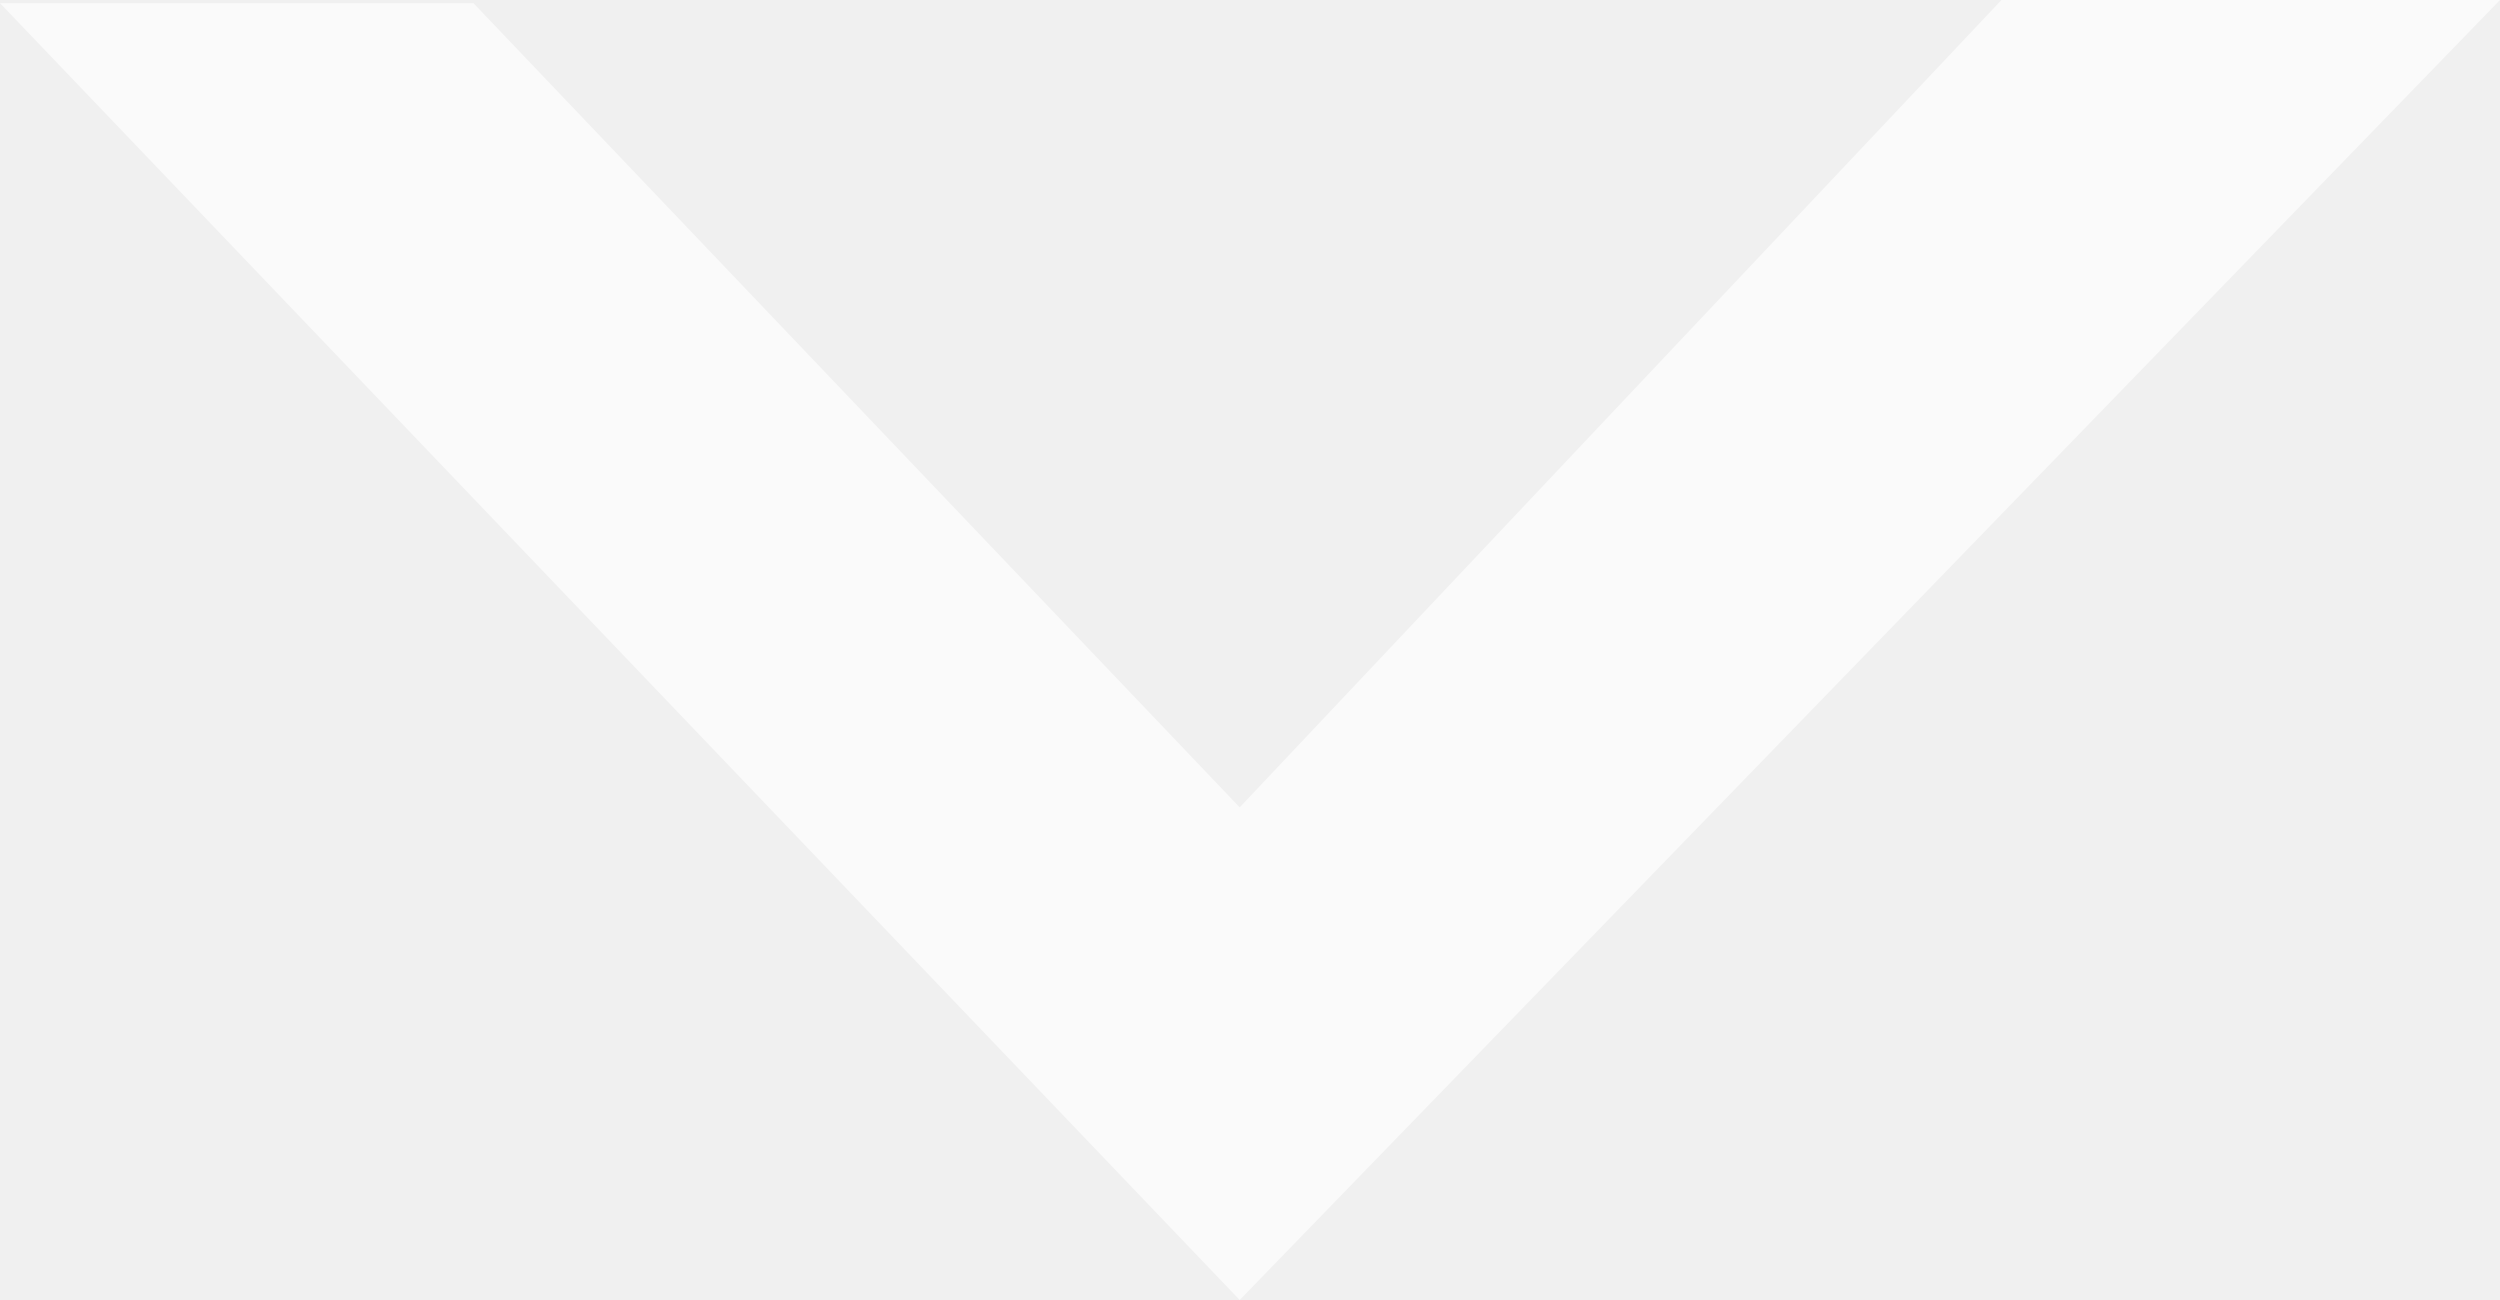
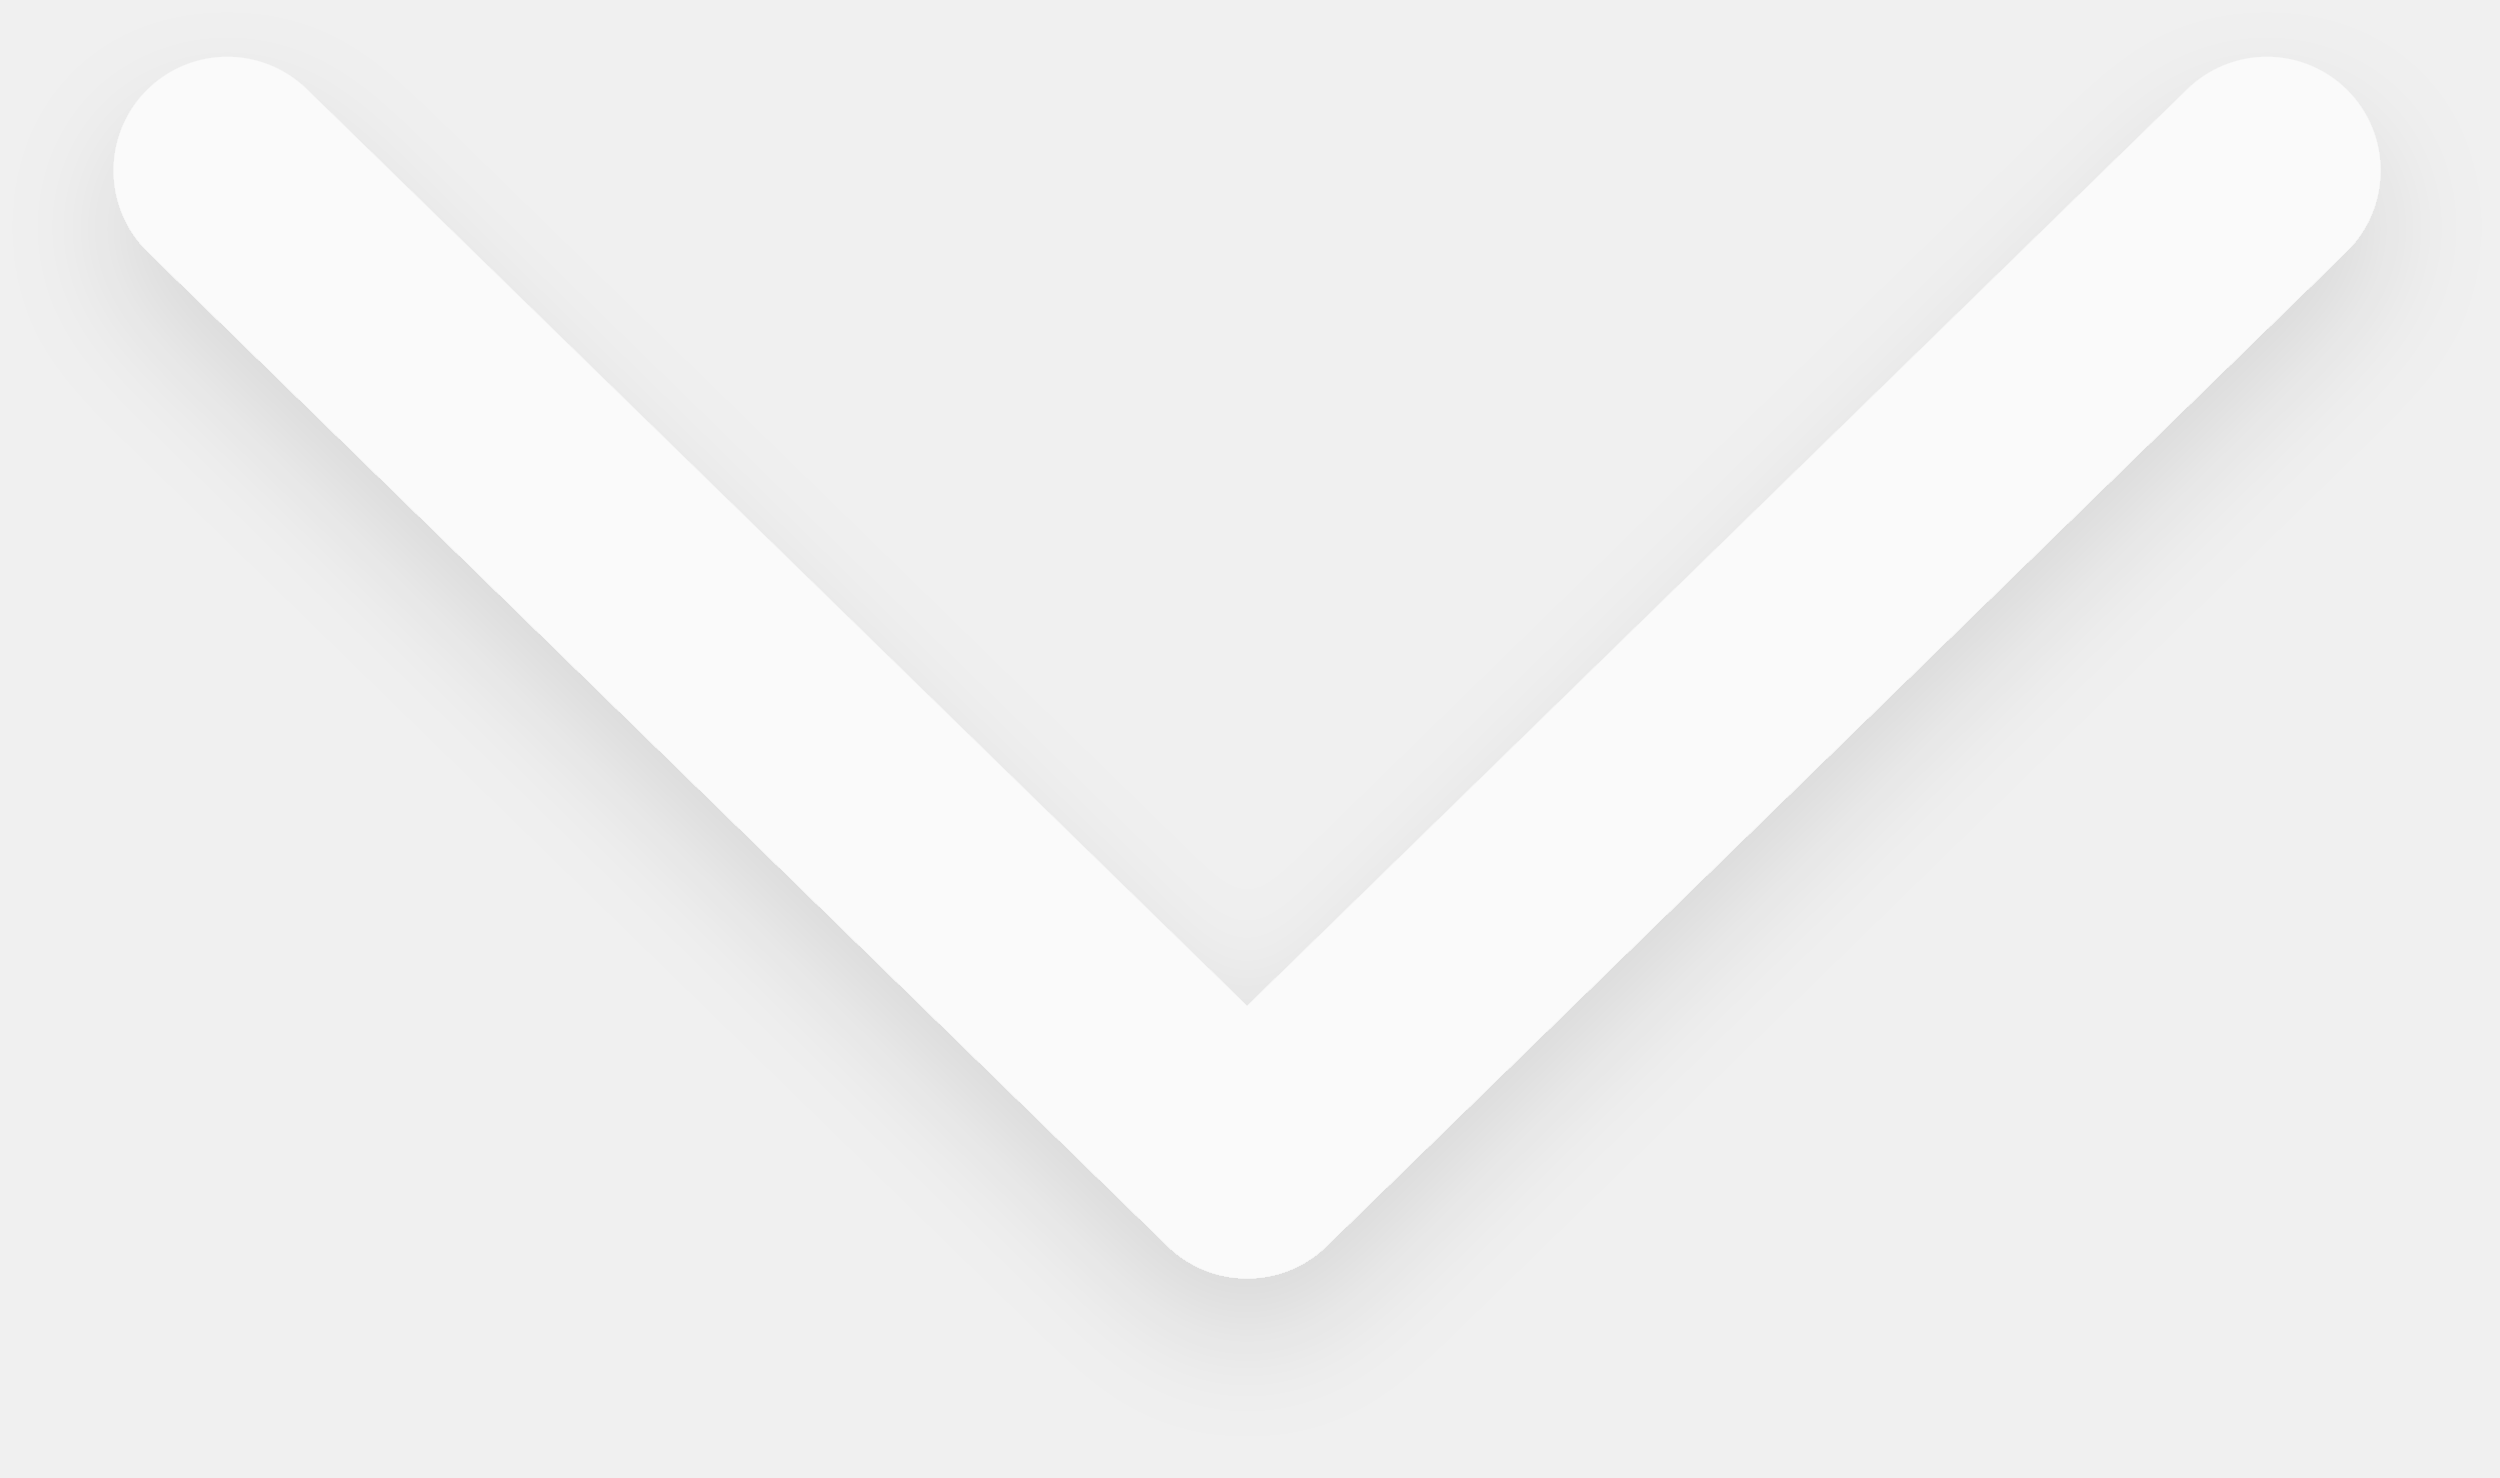
- <svg xmlns="http://www.w3.org/2000/svg" width="50" height="26" viewBox="0 0 50 26" fill="none">
-   <path d="M40.029 0L24.794 16.147L9.469 0.063H0L24.794 26L50 0H40.029Z" fill="white" fill-opacity="0.65" />
+ <svg xmlns="http://www.w3.org/2000/svg" width="44" height="26" viewBox="0 0 44 26" fill="none">
+   <g filter="url(#filter0_d_1009_3268)">
+     <path d="M4 3L21.949 20.5L39.897 3" stroke="white" stroke-opacity="0.65" stroke-width="4" stroke-linecap="round" stroke-linejoin="round" />
+   </g>
+   <defs>
+     <filter id="filter0_d_1009_3268" x="0" y="0" width="43.897" height="25.5" filterUnits="userSpaceOnUse" color-interpolation-filters="sRGB">
+       <feFlood flood-opacity="0" result="BackgroundImageFix" />
+       <feColorMatrix in="SourceAlpha" type="matrix" values="0 0 0 0 0 0 0 0 0 0 0 0 0 0 0 0 0 0 127 0" result="hardAlpha" />
+       <feOffset dy="1" />
+       <feGaussianBlur stdDeviation="1" />
+       <feComposite in2="hardAlpha" operator="out" />
+       <feColorMatrix type="matrix" values="0 0 0 0 0 0 0 0 0 0 0 0 0 0 0 0 0 0 0.1 0" />
+       <feBlend mode="normal" in2="BackgroundImageFix" result="effect1_dropShadow_1009_3268" />
+       <feBlend mode="normal" in="SourceGraphic" in2="effect1_dropShadow_1009_3268" result="shape" />
+     </filter>
+   </defs>
</svg>
